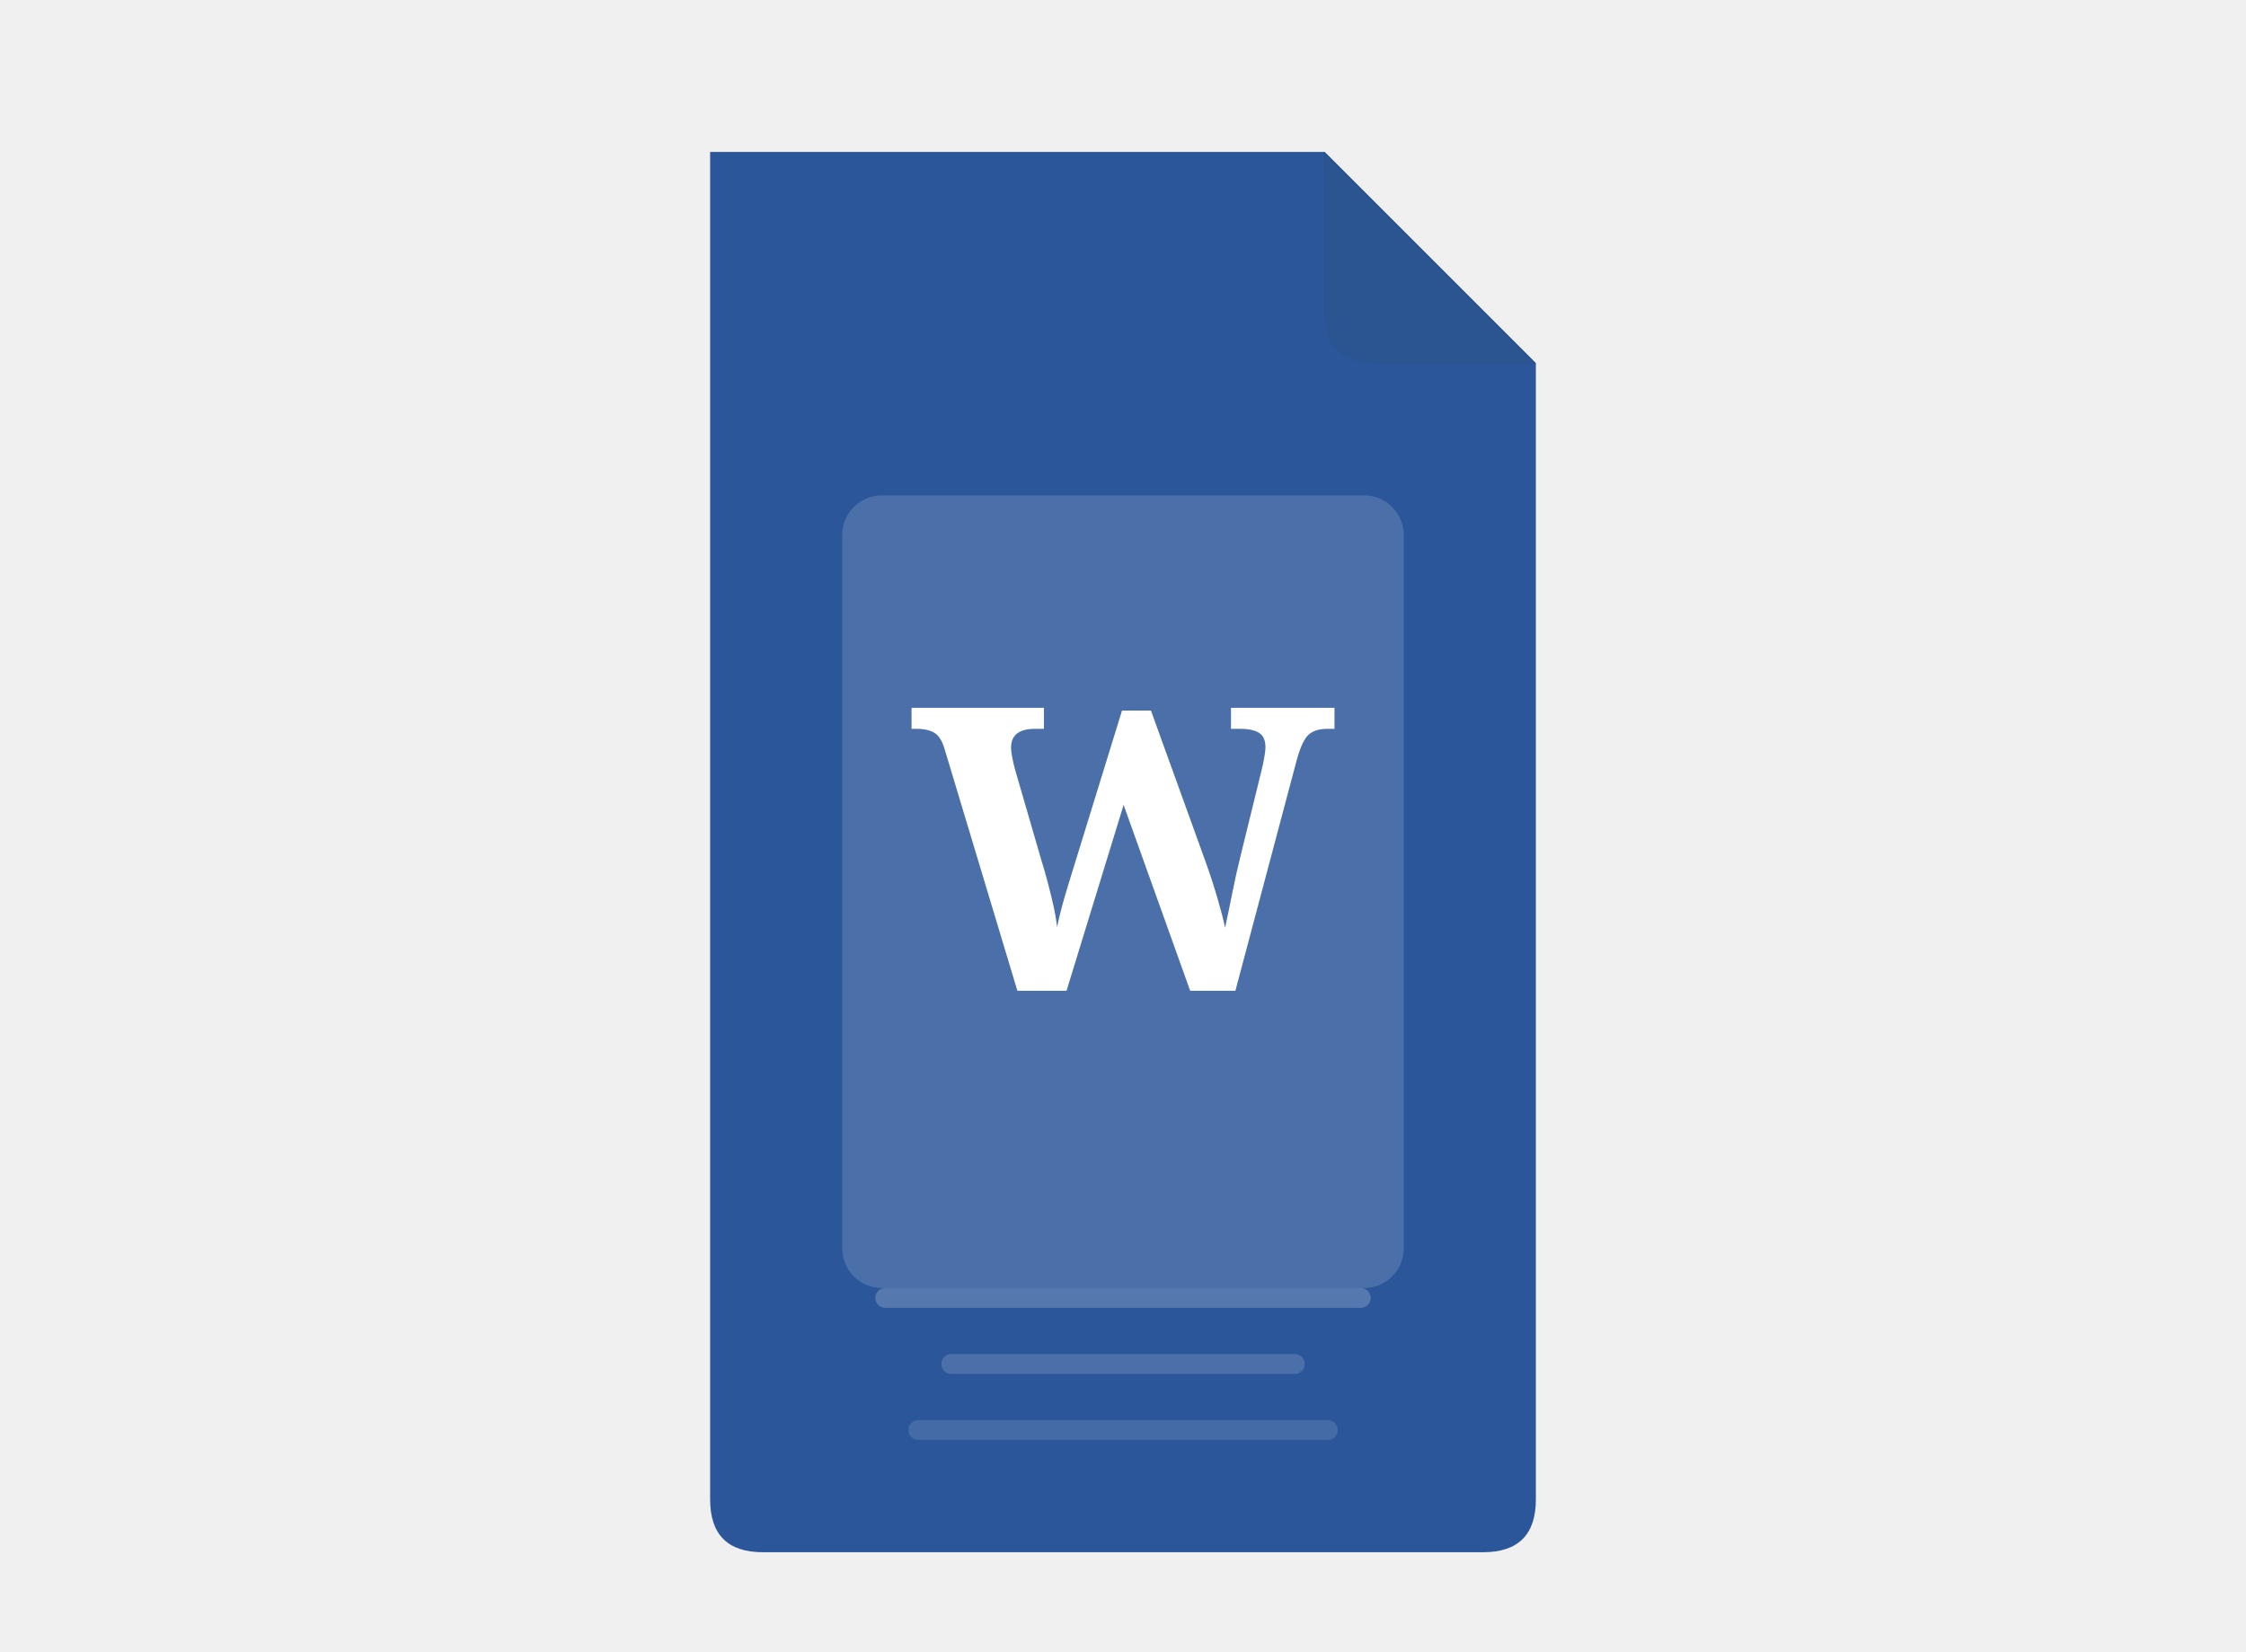
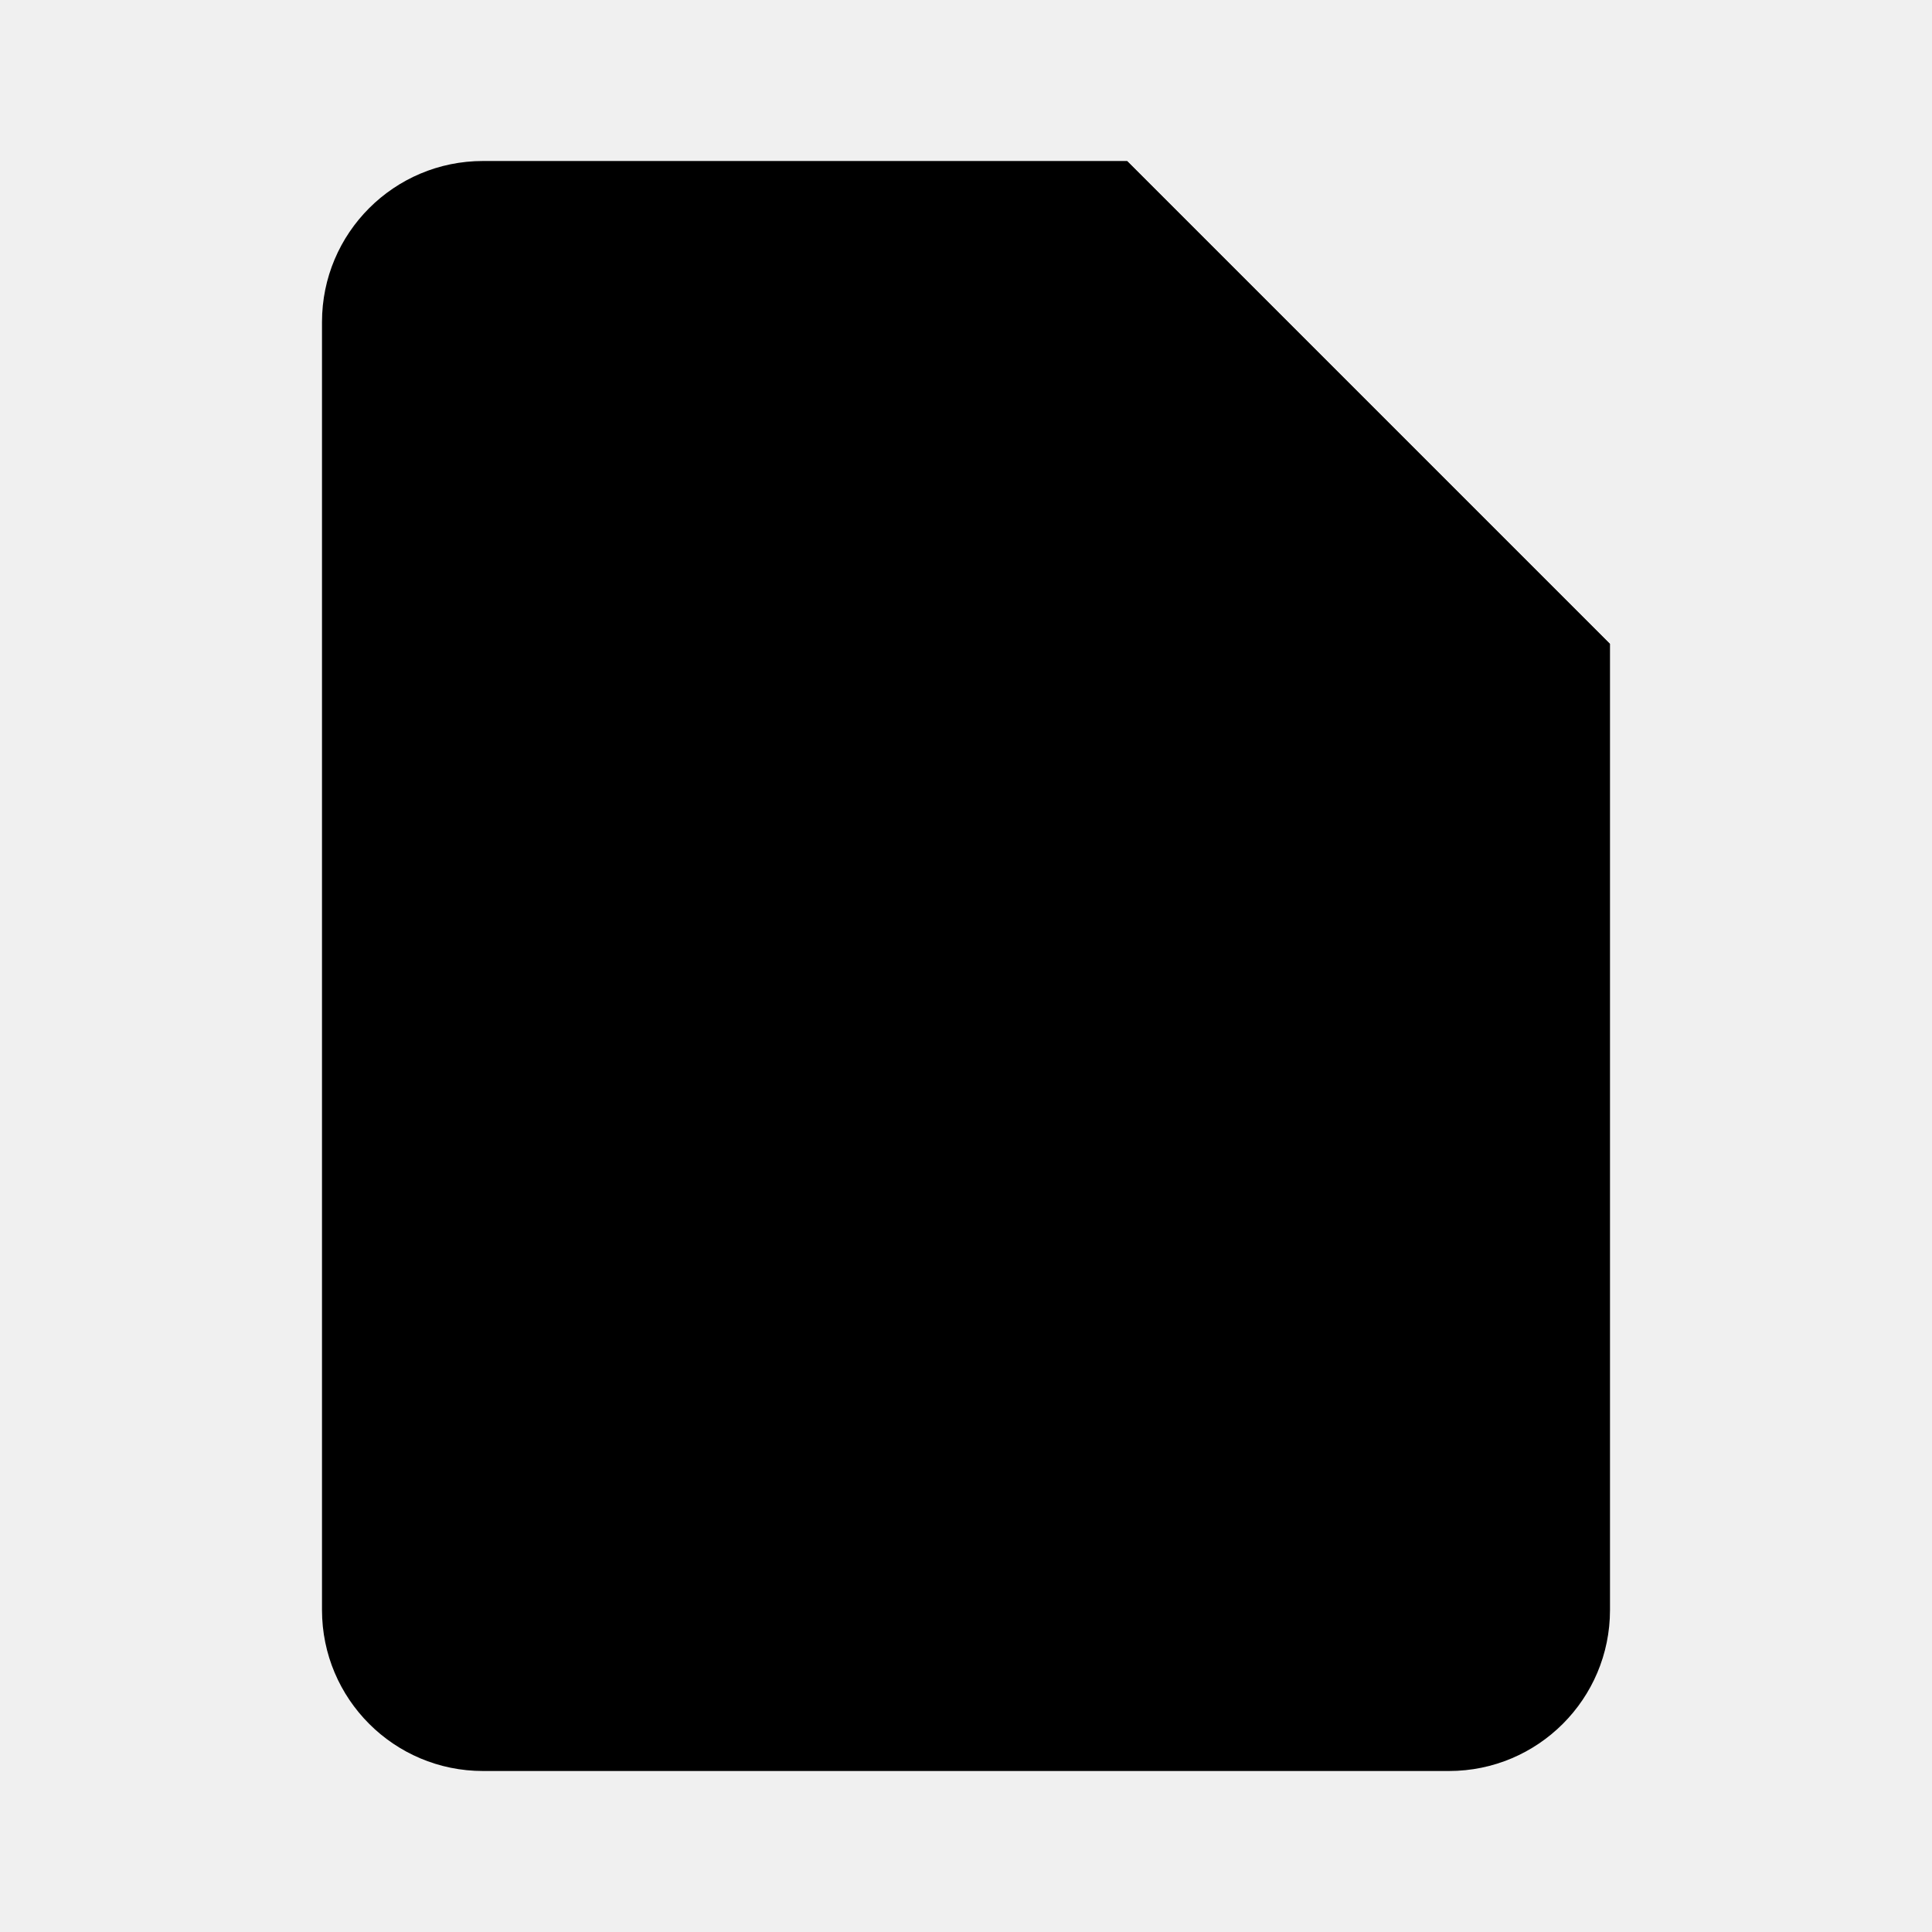
- <svg xmlns="http://www.w3.org/2000/svg" width="100%" viewBox="0 0 680 500" role="img" style="">
-   <g transform="translate(215, 30)" style="fill:rgb(0, 0, 0);stroke:none;color:rgb(0, 0, 0);stroke-width:1px;stroke-linecap:butt;stroke-linejoin:miter;opacity:1;font-family:&quot;Anthropic Sans&quot;, -apple-system, BlinkMacSystemFont, &quot;Segoe UI&quot;, sans-serif;font-size:16px;font-weight:400;text-anchor:start;dominant-baseline:auto">
-     <path d="M0 16 L0 424 Q0 440 16 440 L234 440 Q250 440 250 424 L250 80 L186 16 Z" fill="#2B579A" style="fill:rgb(43, 87, 154);stroke:none;color:rgb(0, 0, 0);stroke-width:1px;stroke-linecap:butt;stroke-linejoin:miter;opacity:1;font-family:&quot;Anthropic Sans&quot;, -apple-system, BlinkMacSystemFont, &quot;Segoe UI&quot;, sans-serif;font-size:16px;font-weight:400;text-anchor:start;dominant-baseline:auto" />
-     <path d="M186 16 L186 64 Q186 80 202 80 L250 80 Z" fill="#1A3D6D" style="fill:rgb(26, 61, 109);stroke:none;color:rgb(0, 0, 0);stroke-width:1px;stroke-linecap:butt;stroke-linejoin:miter;opacity:1;font-family:&quot;Anthropic Sans&quot;, -apple-system, BlinkMacSystemFont, &quot;Segoe UI&quot;, sans-serif;font-size:16px;font-weight:400;text-anchor:start;dominant-baseline:auto" />
-     <path d="M186 16 L186 64 Q186 80 202 80 L250 80 L186 16 Z" fill="#3A6DB5" opacity="0.5" style="fill:rgb(58, 109, 181);stroke:none;color:rgb(0, 0, 0);stroke-width:1px;stroke-linecap:butt;stroke-linejoin:miter;opacity:0.5;font-family:&quot;Anthropic Sans&quot;, -apple-system, BlinkMacSystemFont, &quot;Segoe UI&quot;, sans-serif;font-size:16px;font-weight:400;text-anchor:start;dominant-baseline:auto" />
-     <rect x="40" y="120" width="170" height="240" rx="12" fill="white" opacity="0.15" style="fill:rgb(255, 255, 255);stroke:none;color:rgb(0, 0, 0);stroke-width:1px;stroke-linecap:butt;stroke-linejoin:miter;opacity:0.15;font-family:&quot;Anthropic Sans&quot;, -apple-system, BlinkMacSystemFont, &quot;Segoe UI&quot;, sans-serif;font-size:16px;font-weight:400;text-anchor:start;dominant-baseline:auto" />
-     <text x="125" y="270" text-anchor="middle" font-family="Georgia, serif" font-size="120" font-weight="700" fill="white" letter-spacing="-4" style="fill:rgb(255, 255, 255);stroke:none;color:rgb(0, 0, 0);stroke-width:1px;stroke-linecap:butt;stroke-linejoin:miter;opacity:1;font-family:Georgia, serif;font-size:120px;font-weight:700;text-anchor:middle;dominant-baseline:auto">W</text>
-     <rect x="50" y="360" width="150" height="6" rx="3" fill="white" opacity="0.2" style="fill:rgb(255, 255, 255);stroke:none;color:rgb(0, 0, 0);stroke-width:1px;stroke-linecap:butt;stroke-linejoin:miter;opacity:0.2;font-family:&quot;Anthropic Sans&quot;, -apple-system, BlinkMacSystemFont, &quot;Segoe UI&quot;, sans-serif;font-size:16px;font-weight:400;text-anchor:start;dominant-baseline:auto" />
-     <rect x="70" y="380" width="110" height="6" rx="3" fill="white" opacity="0.15" style="fill:rgb(255, 255, 255);stroke:none;color:rgb(0, 0, 0);stroke-width:1px;stroke-linecap:butt;stroke-linejoin:miter;opacity:0.15;font-family:&quot;Anthropic Sans&quot;, -apple-system, BlinkMacSystemFont, &quot;Segoe UI&quot;, sans-serif;font-size:16px;font-weight:400;text-anchor:start;dominant-baseline:auto" />
-     <rect x="60" y="400" width="130" height="6" rx="3" fill="white" opacity="0.12" style="fill:rgb(255, 255, 255);stroke:none;color:rgb(0, 0, 0);stroke-width:1px;stroke-linecap:butt;stroke-linejoin:miter;opacity:0.12;font-family:&quot;Anthropic Sans&quot;, -apple-system, BlinkMacSystemFont, &quot;Segoe UI&quot;, sans-serif;font-size:16px;font-weight:400;text-anchor:start;dominant-baseline:auto" />
-   </g>
+ <svg xmlns="http://www.w3.org/2000/svg" viewBox="0 0 24 24">
+   <path d="M14 2H6a2 2 0 00-2 2v16a2 2 0 002 2h12a2 2 0 002-2V8z" />
+   <path d="M14 2v6h6" />
+   <text x="12" y="17" text-anchor="middle" font-family="Arial, sans-serif" font-weight="700" font-size="8" fill="currentColor">W</text>
</svg>
